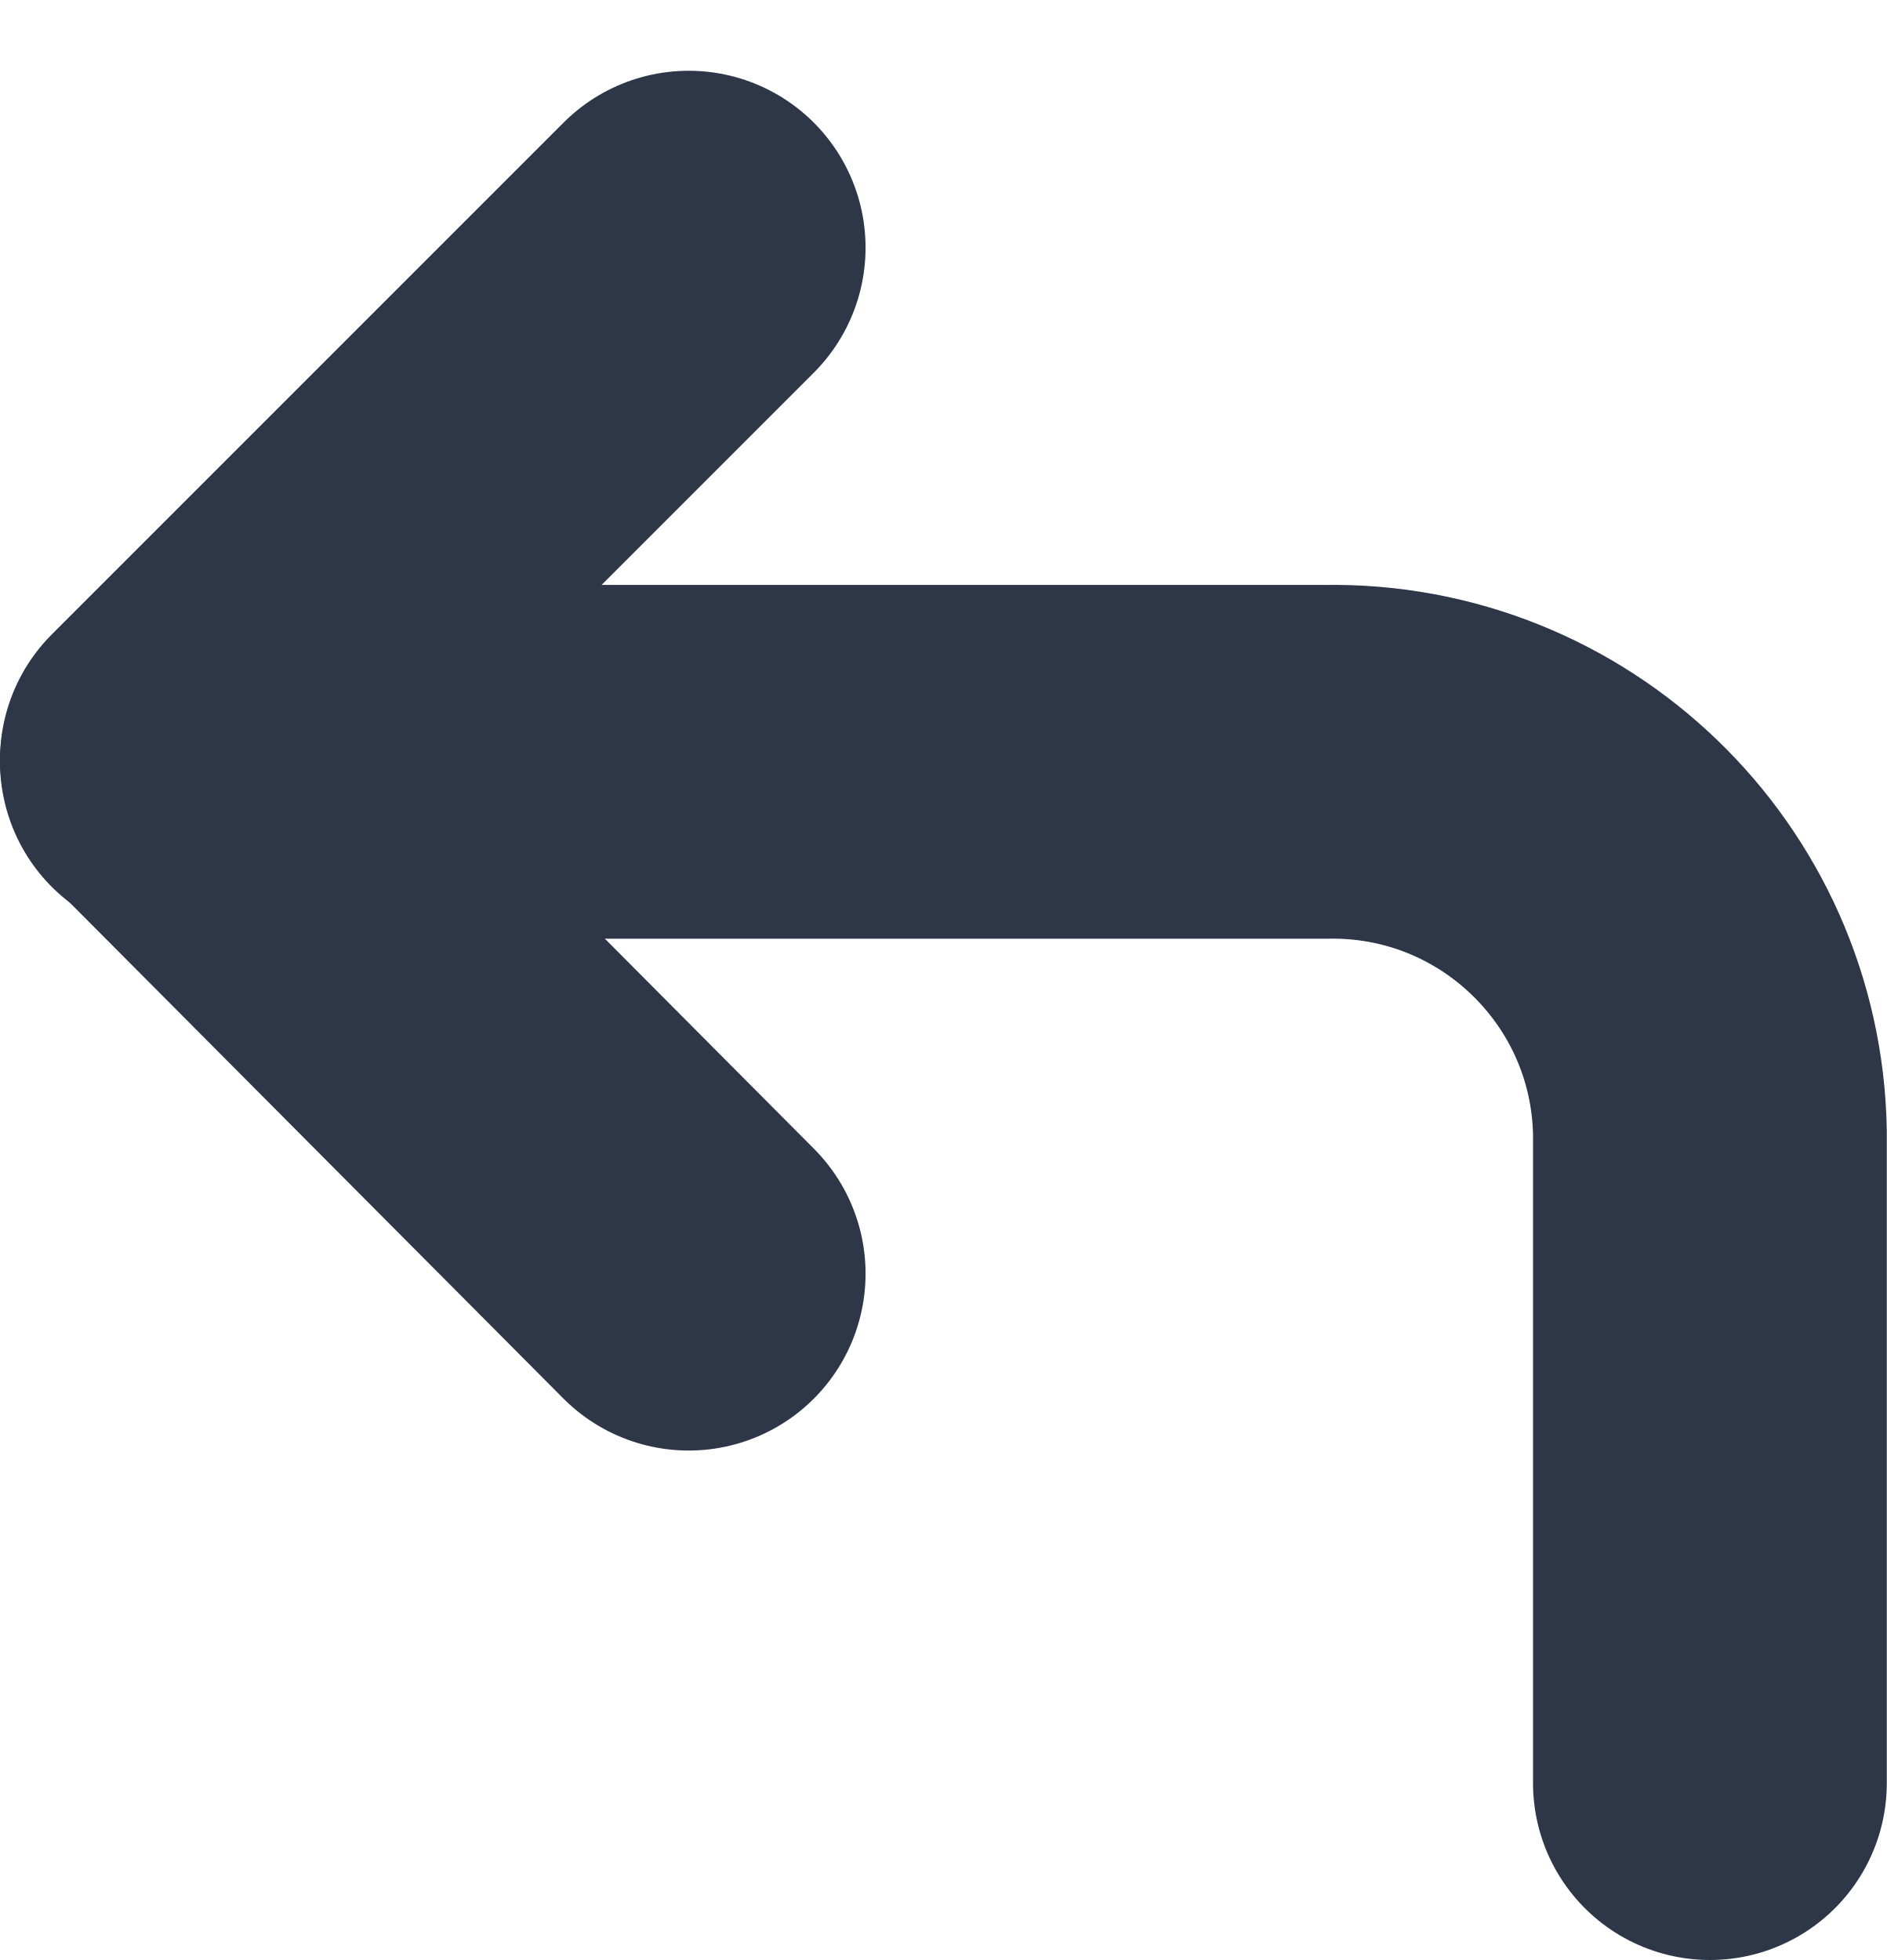
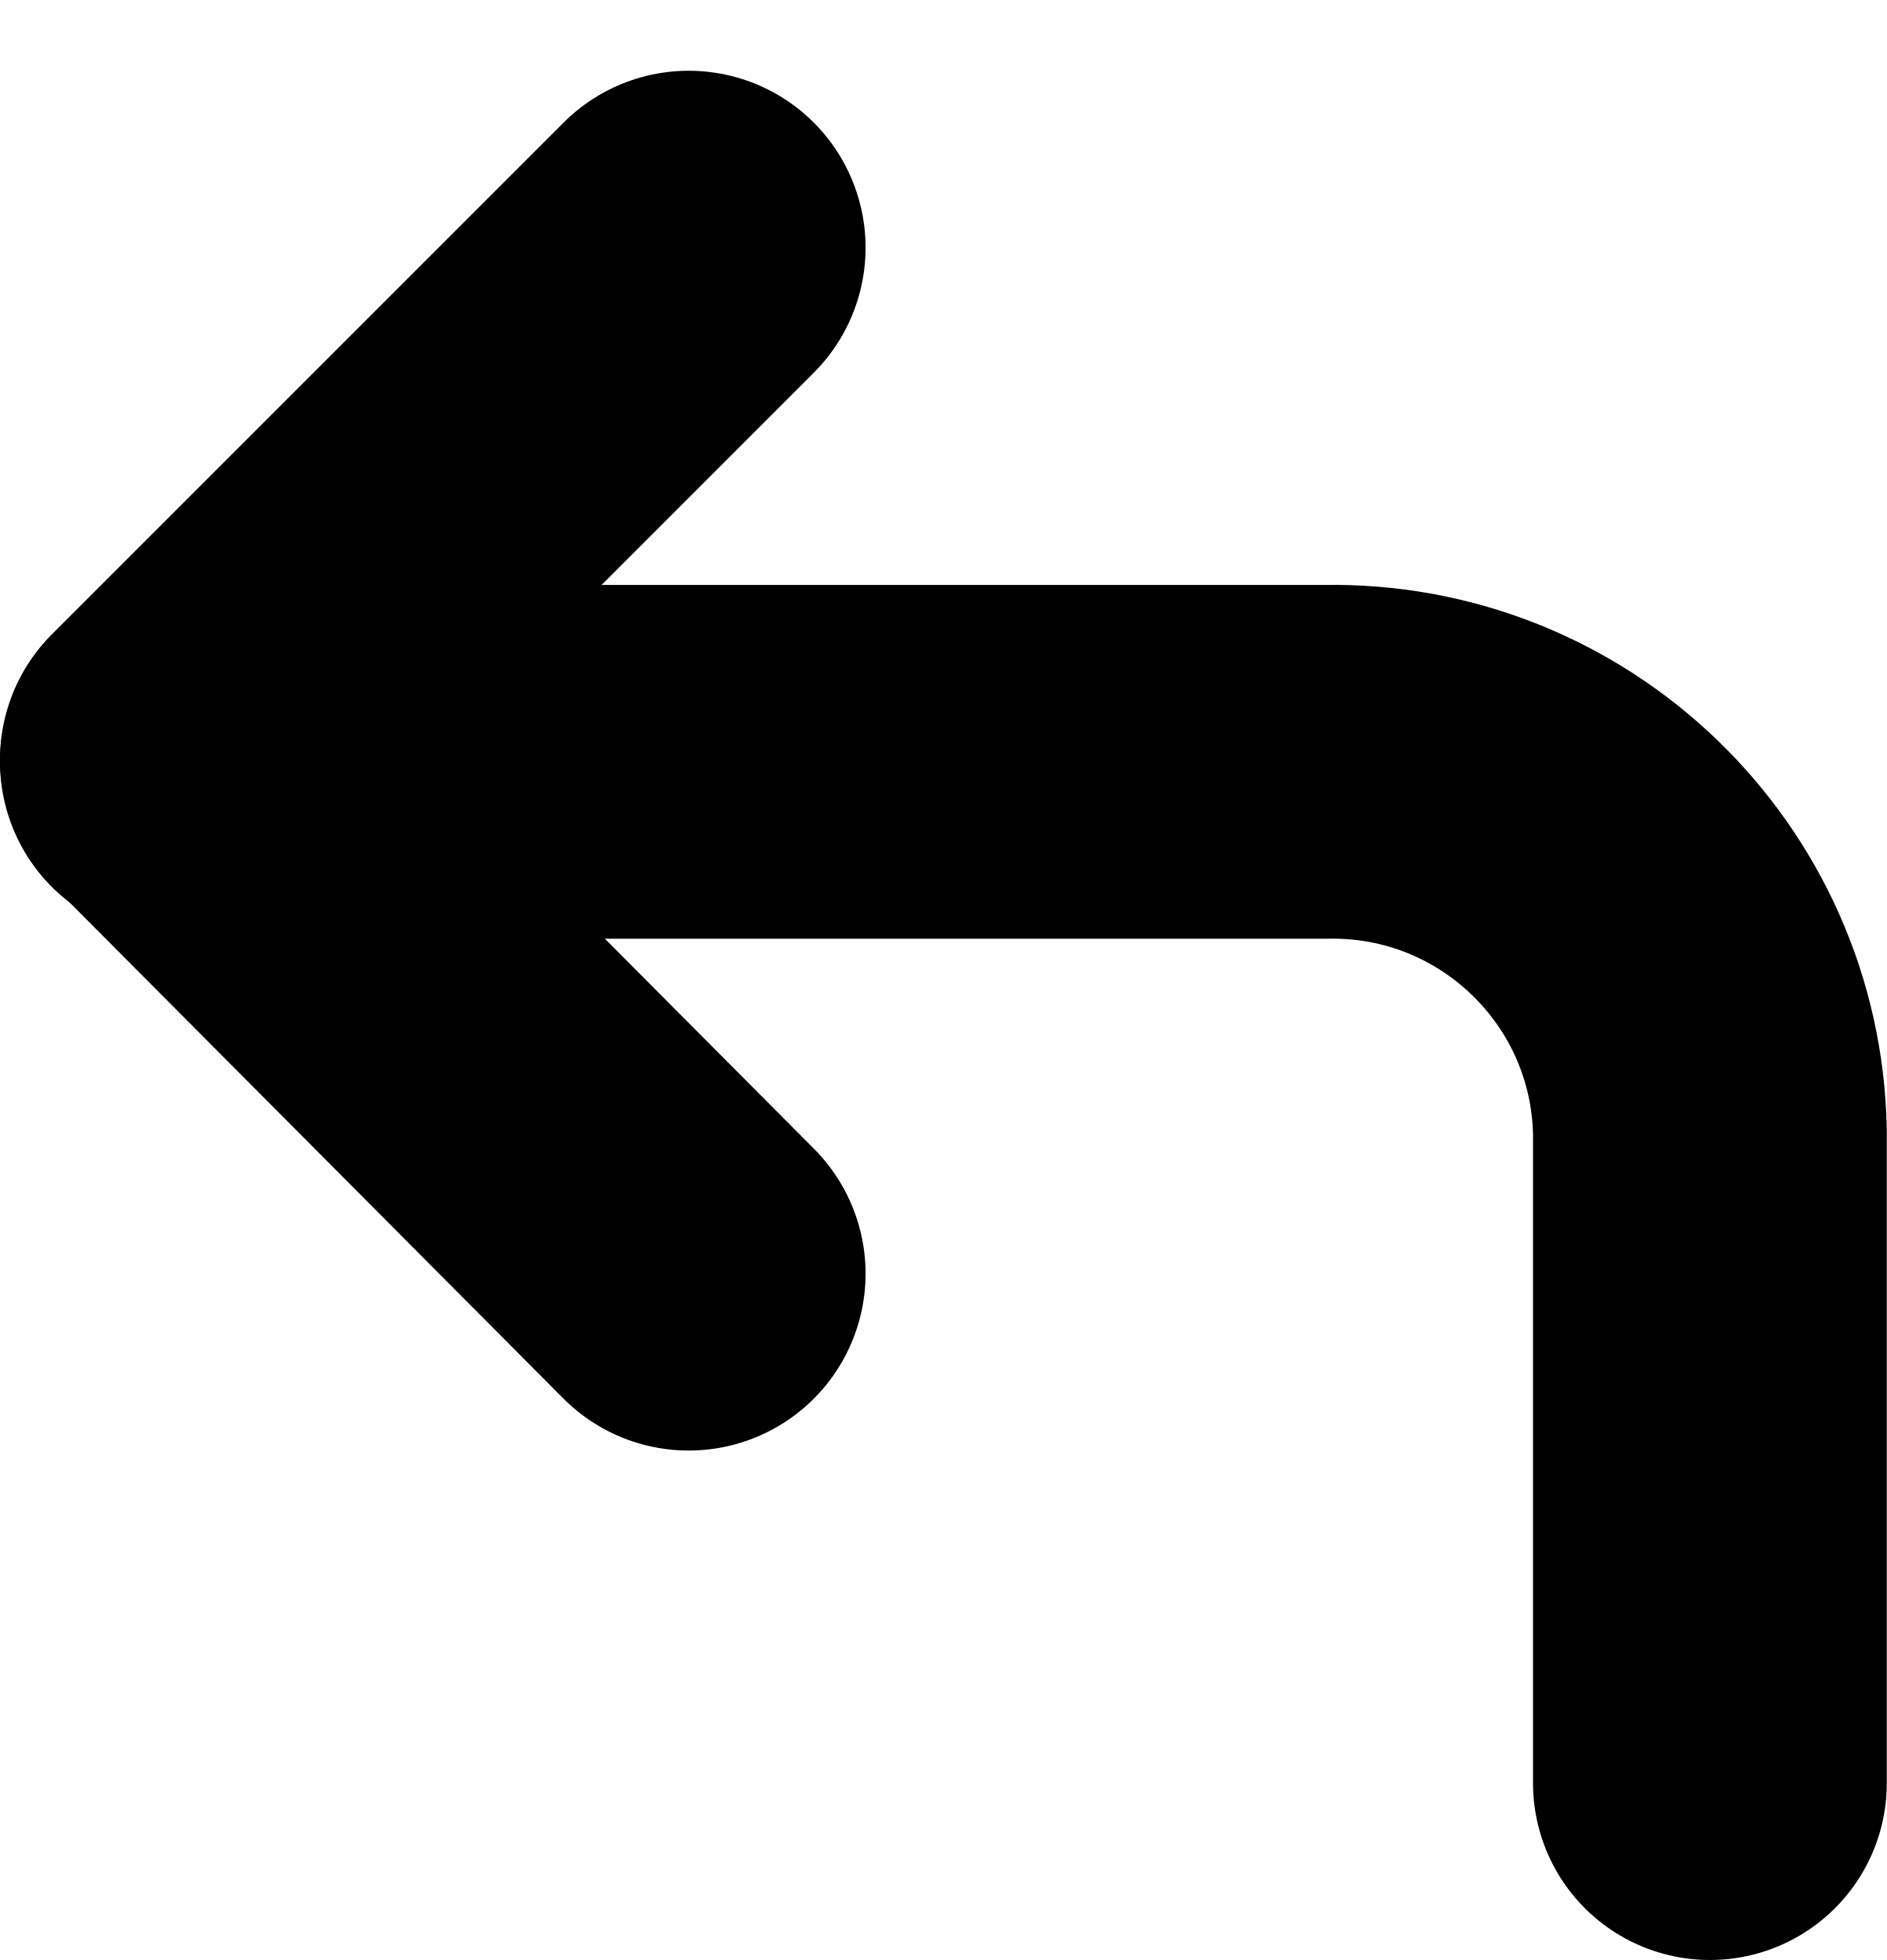
<svg xmlns="http://www.w3.org/2000/svg" width="8" height="8.31">
-   <g fill="none" stroke="#2d3748" stroke-linecap="round" stroke-linejoin="round" stroke-width="1.5">
+   <g fill="none" stroke="currentColor" stroke-linecap="round" stroke-linejoin="round" stroke-width="1.5">
    <path d="M2.92 5.4L.75 3.22l2.17-2.17" />
    <path d="M7.25 7.56V4.8a1.6 1.6 0 00-1.63-1.57H.75" />
  </g>
</svg>
